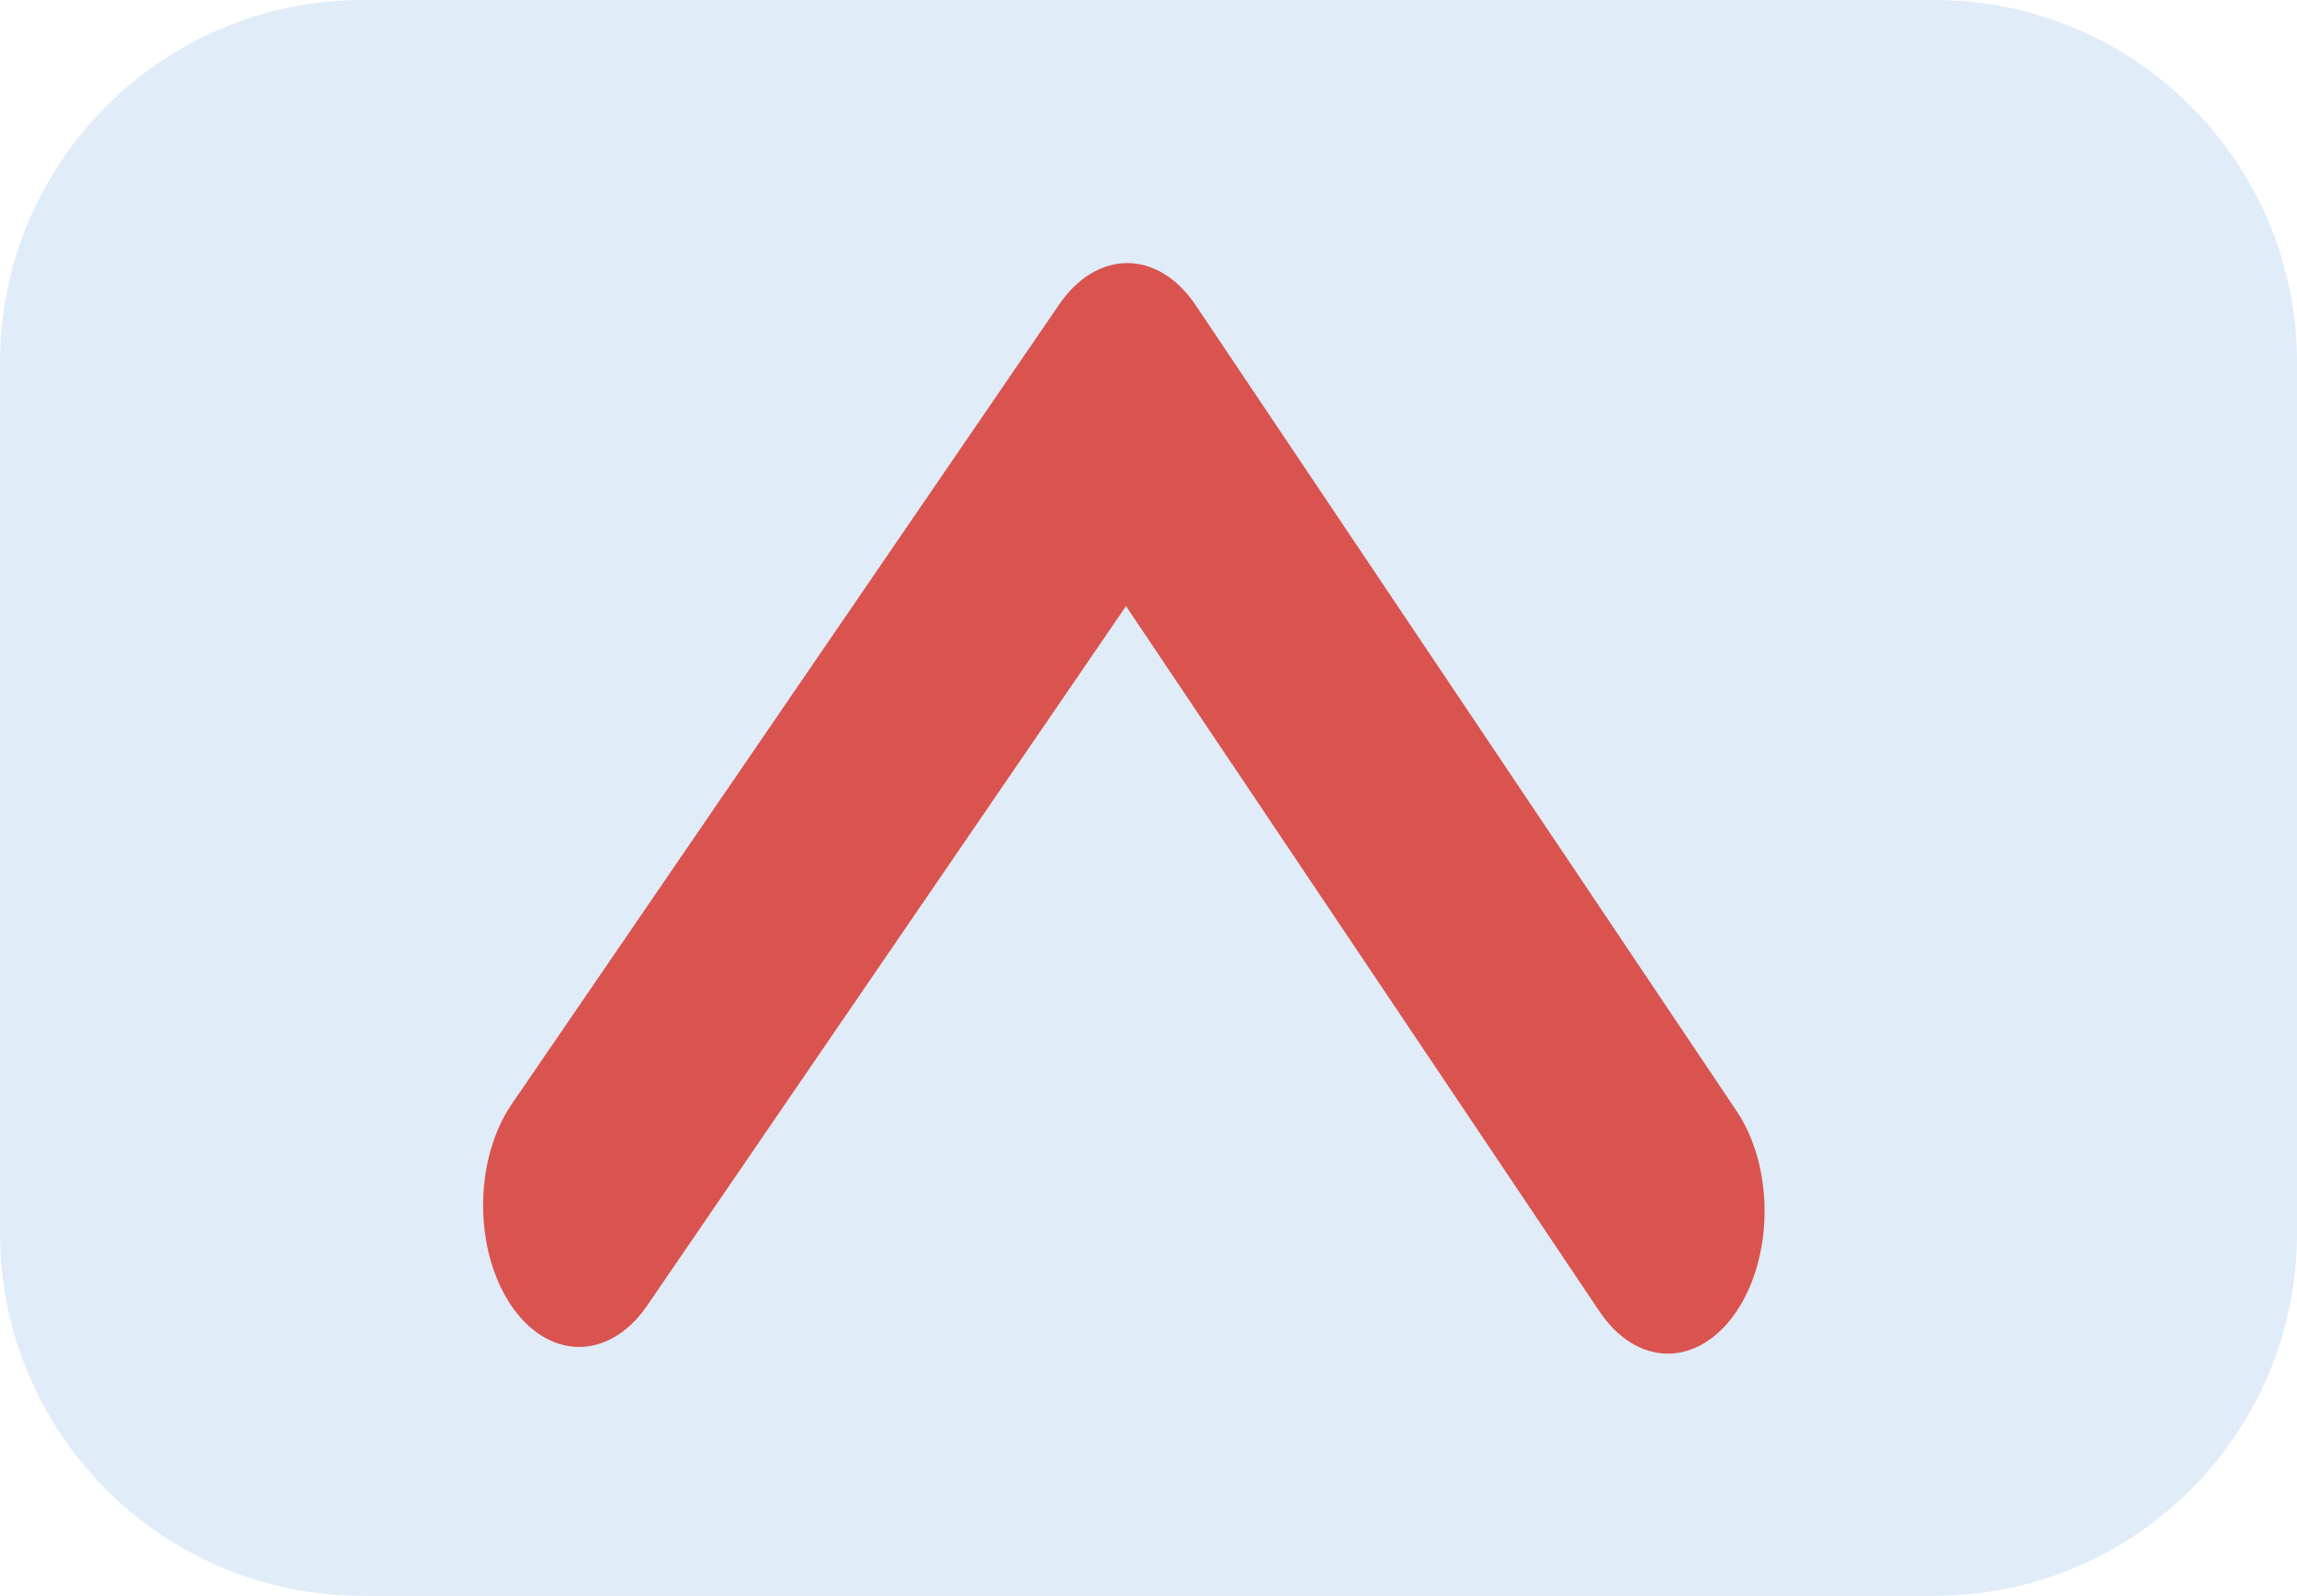
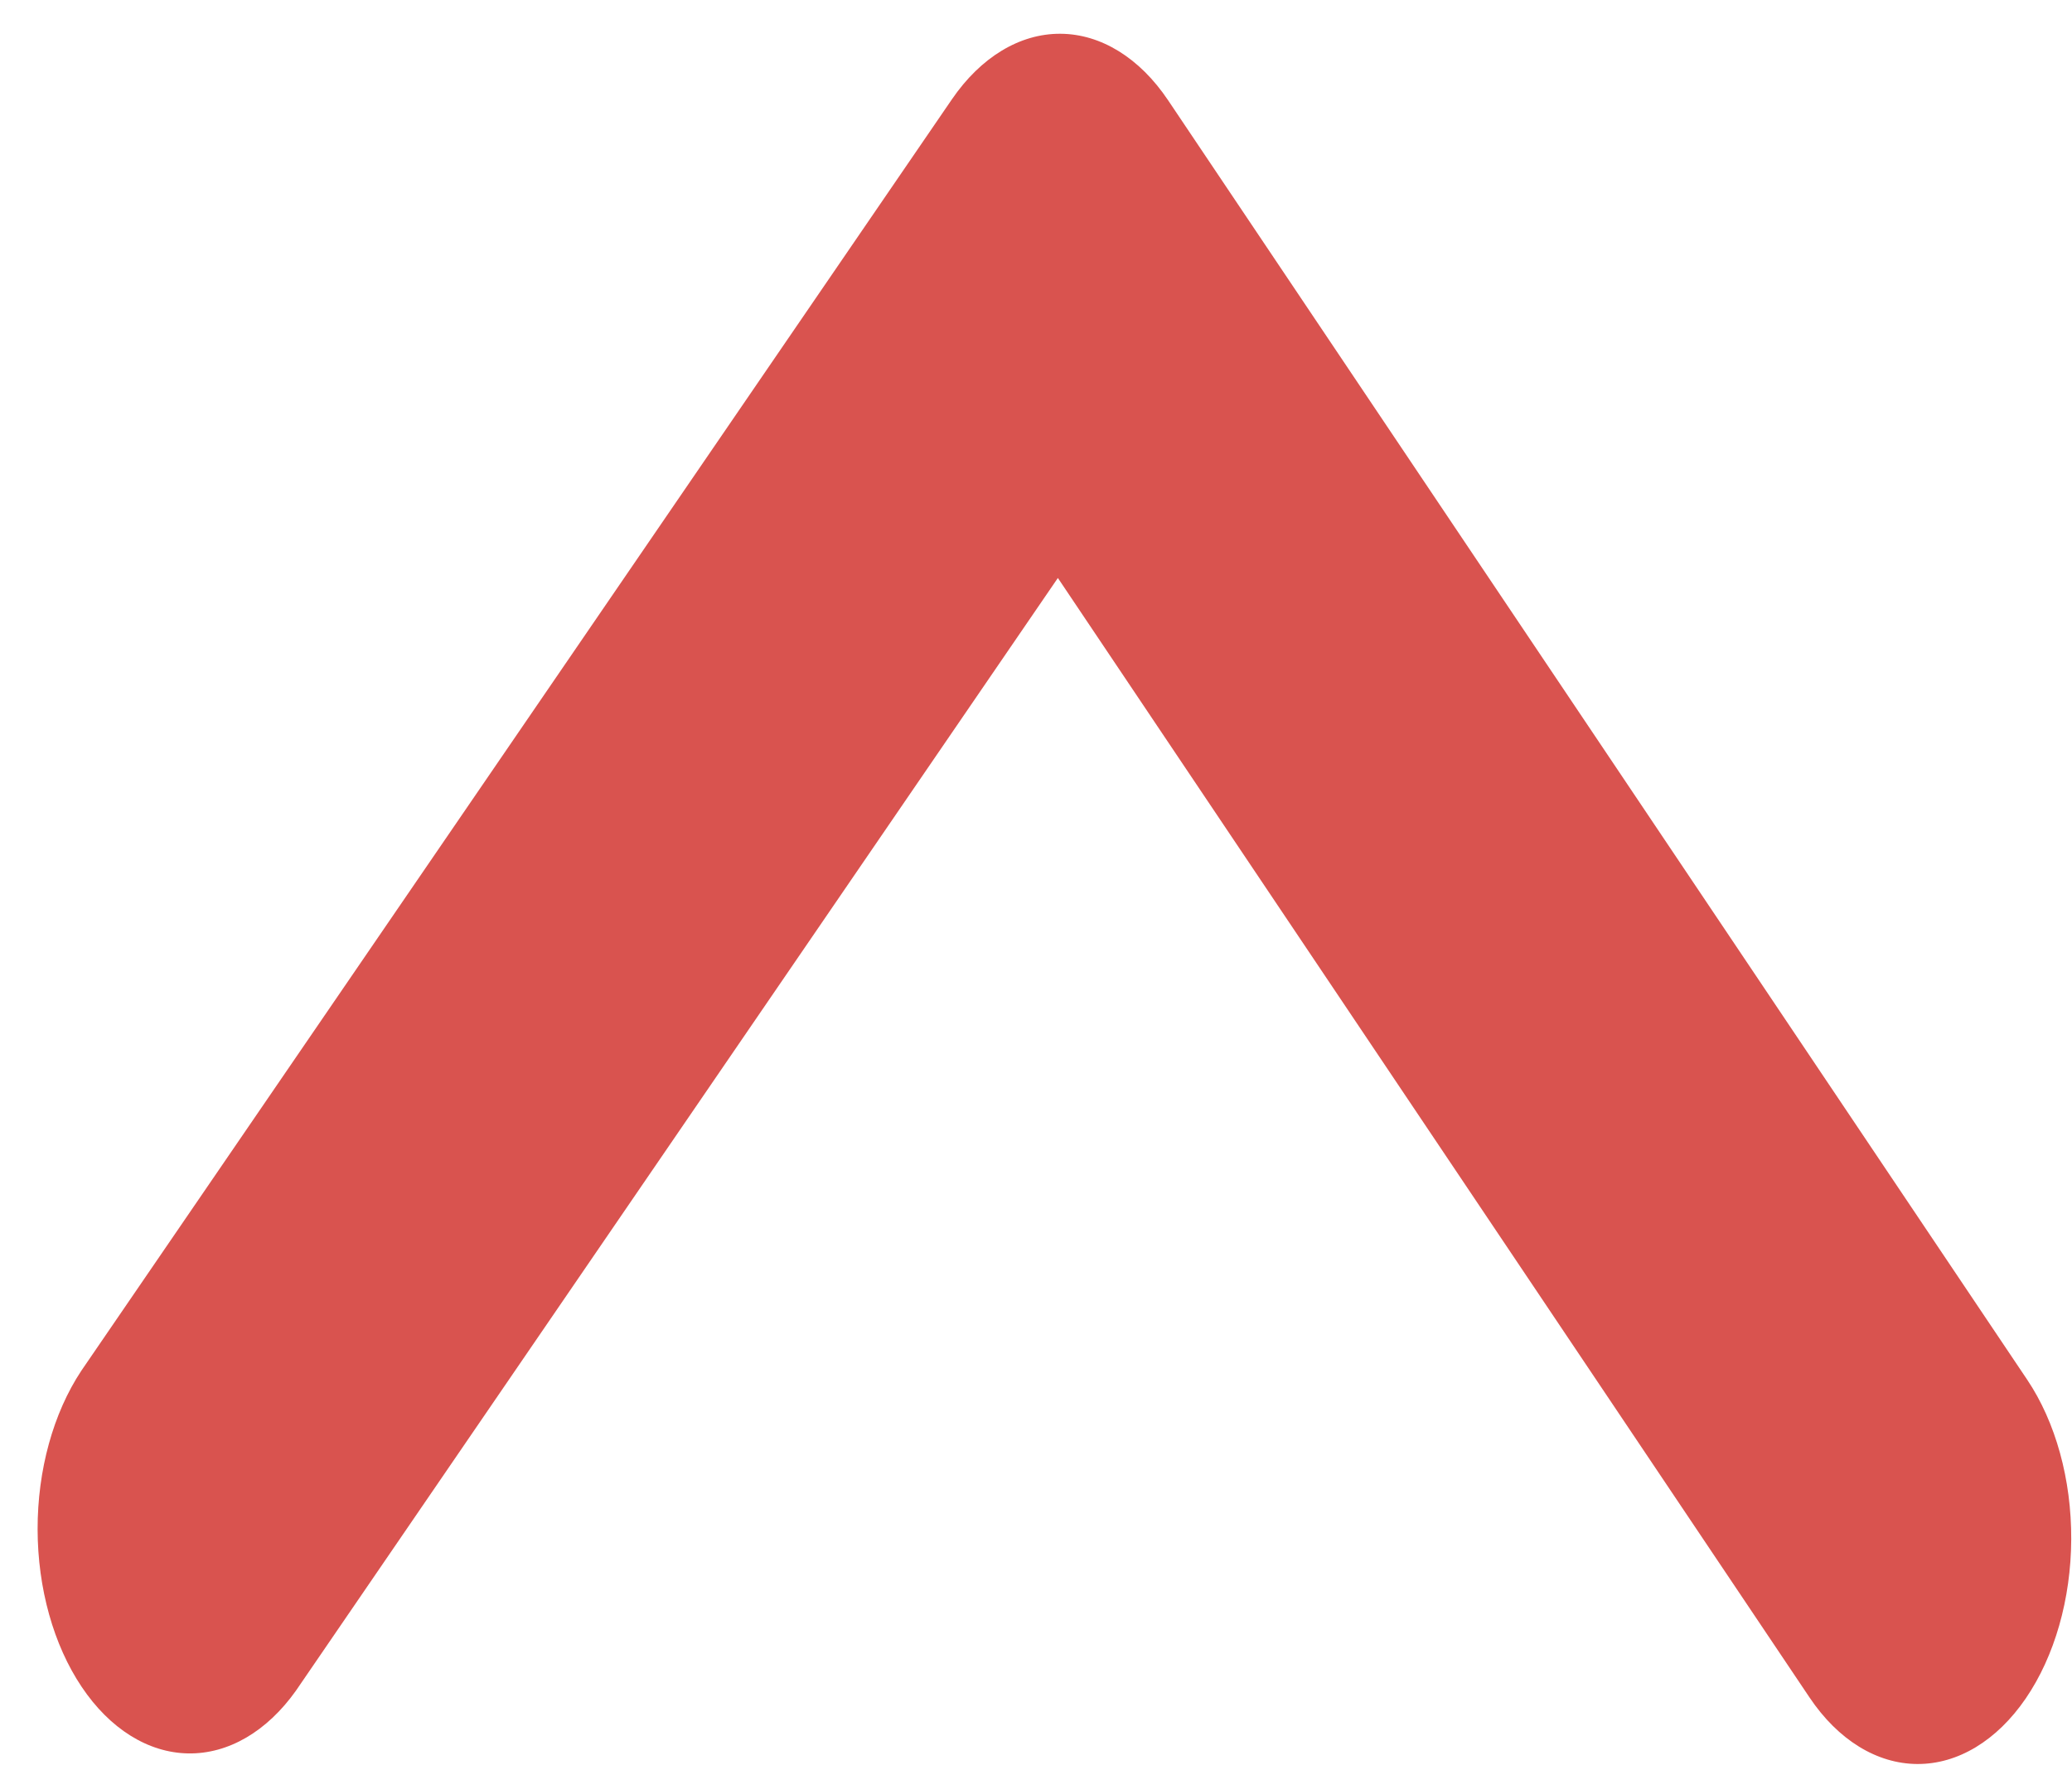
- <svg xmlns="http://www.w3.org/2000/svg" width="95" height="66" viewBox="0 0 95 66" fill="none">
-   <rect width="95" height="66" rx="15" fill="#5A9BD5" fill-opacity="0.19" />
-   <path d="M71.794 54.274C71.042 55.372 70.026 55.987 68.969 55.982C67.913 55.977 66.903 55.353 66.16 54.248L46.57 25.066L26.714 54.069C25.958 55.136 24.948 55.724 23.904 55.705C22.859 55.687 21.863 55.065 21.129 53.971C20.395 52.878 19.983 51.402 19.981 49.861C19.979 48.32 20.387 46.838 21.118 45.732L43.809 12.588C44.562 11.489 45.578 10.875 46.634 10.88C47.691 10.884 48.701 11.508 49.444 12.613L71.832 45.964C72.574 47.069 72.987 48.566 72.98 50.124C72.973 51.682 72.546 53.175 71.794 54.274Z" fill="#D9534F" />
+ <svg xmlns="http://www.w3.org/2000/svg" width="54" height="46" viewBox="0 0 54 46" fill="none">
+   <path d="M52.794 44.274C52.042 45.373 51.026 45.987 49.969 45.982C48.913 45.977 47.902 45.354 47.16 44.248L27.57 15.066L7.714 44.069C6.957 45.136 5.948 45.724 4.904 45.706C3.859 45.688 2.862 45.065 2.129 43.972C1.395 42.879 0.983 41.403 0.98 39.862C0.978 38.321 1.387 36.838 2.118 35.733L24.809 2.588C25.561 1.49 26.578 0.875 27.634 0.88C28.691 0.885 29.701 1.508 30.443 2.614L52.832 35.964C53.574 37.069 53.987 38.566 53.98 40.124C53.973 41.683 53.546 43.175 52.794 44.274Z" fill="#D9534F" />
</svg>
